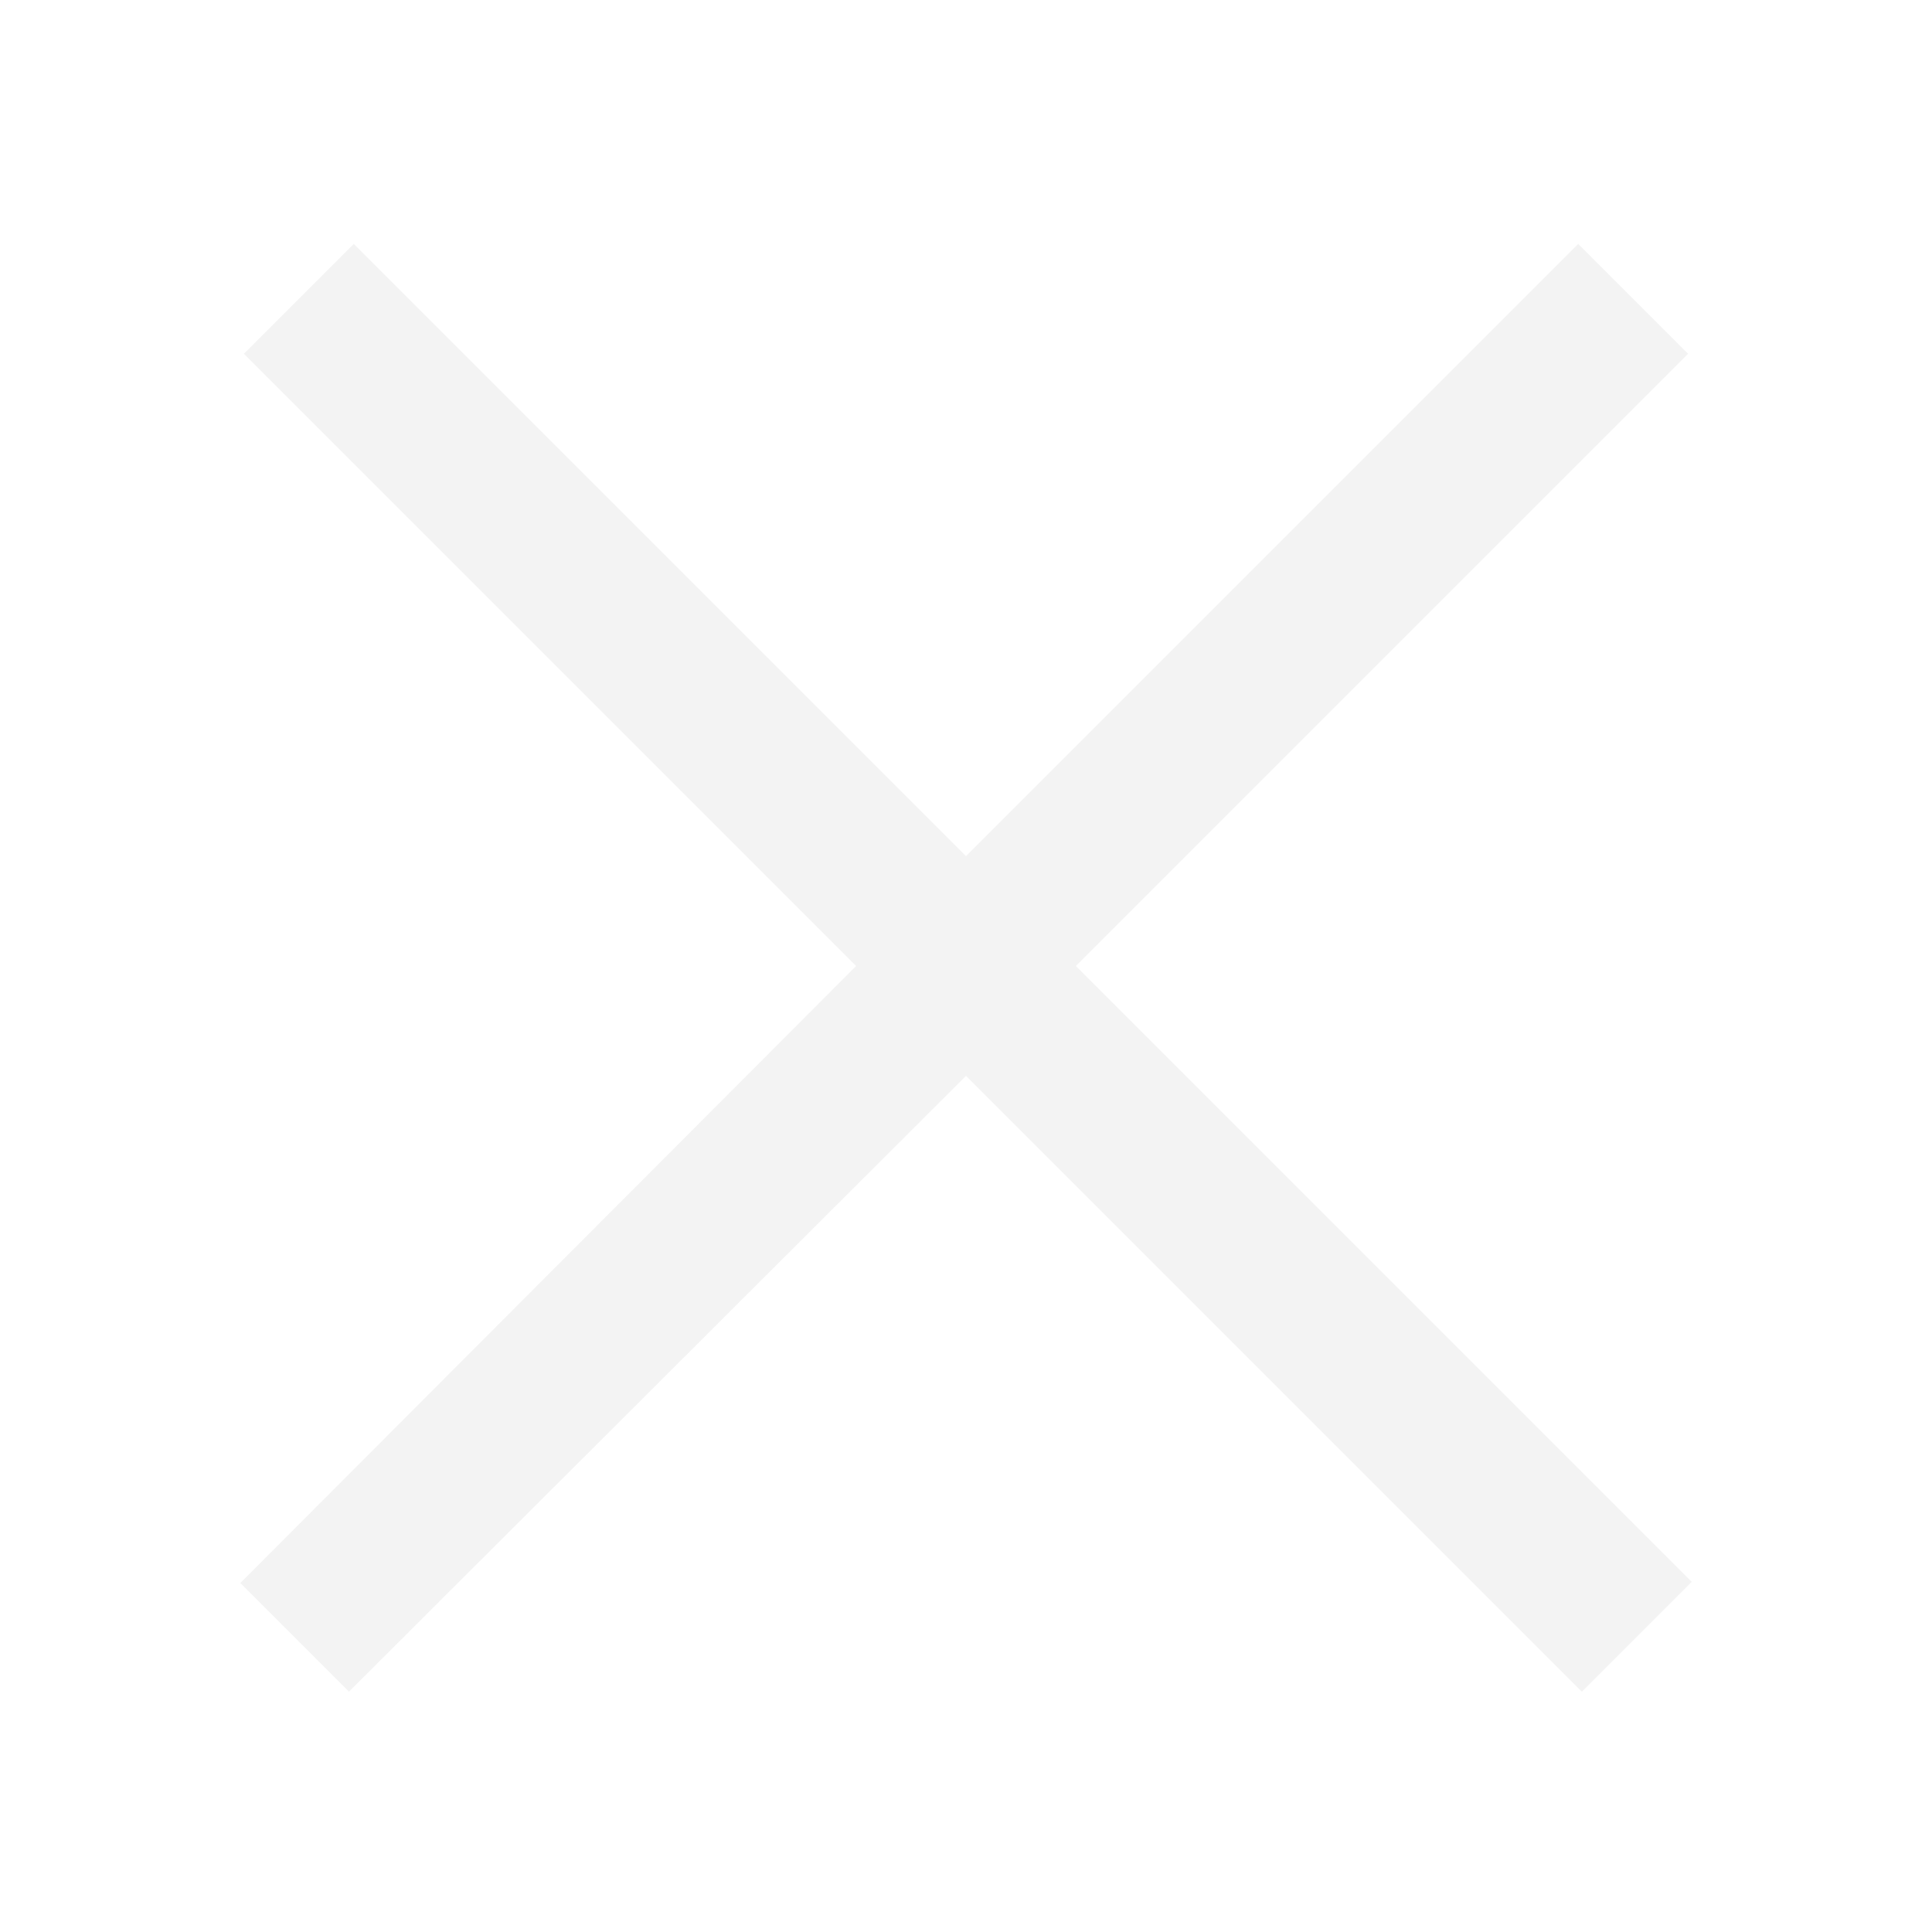
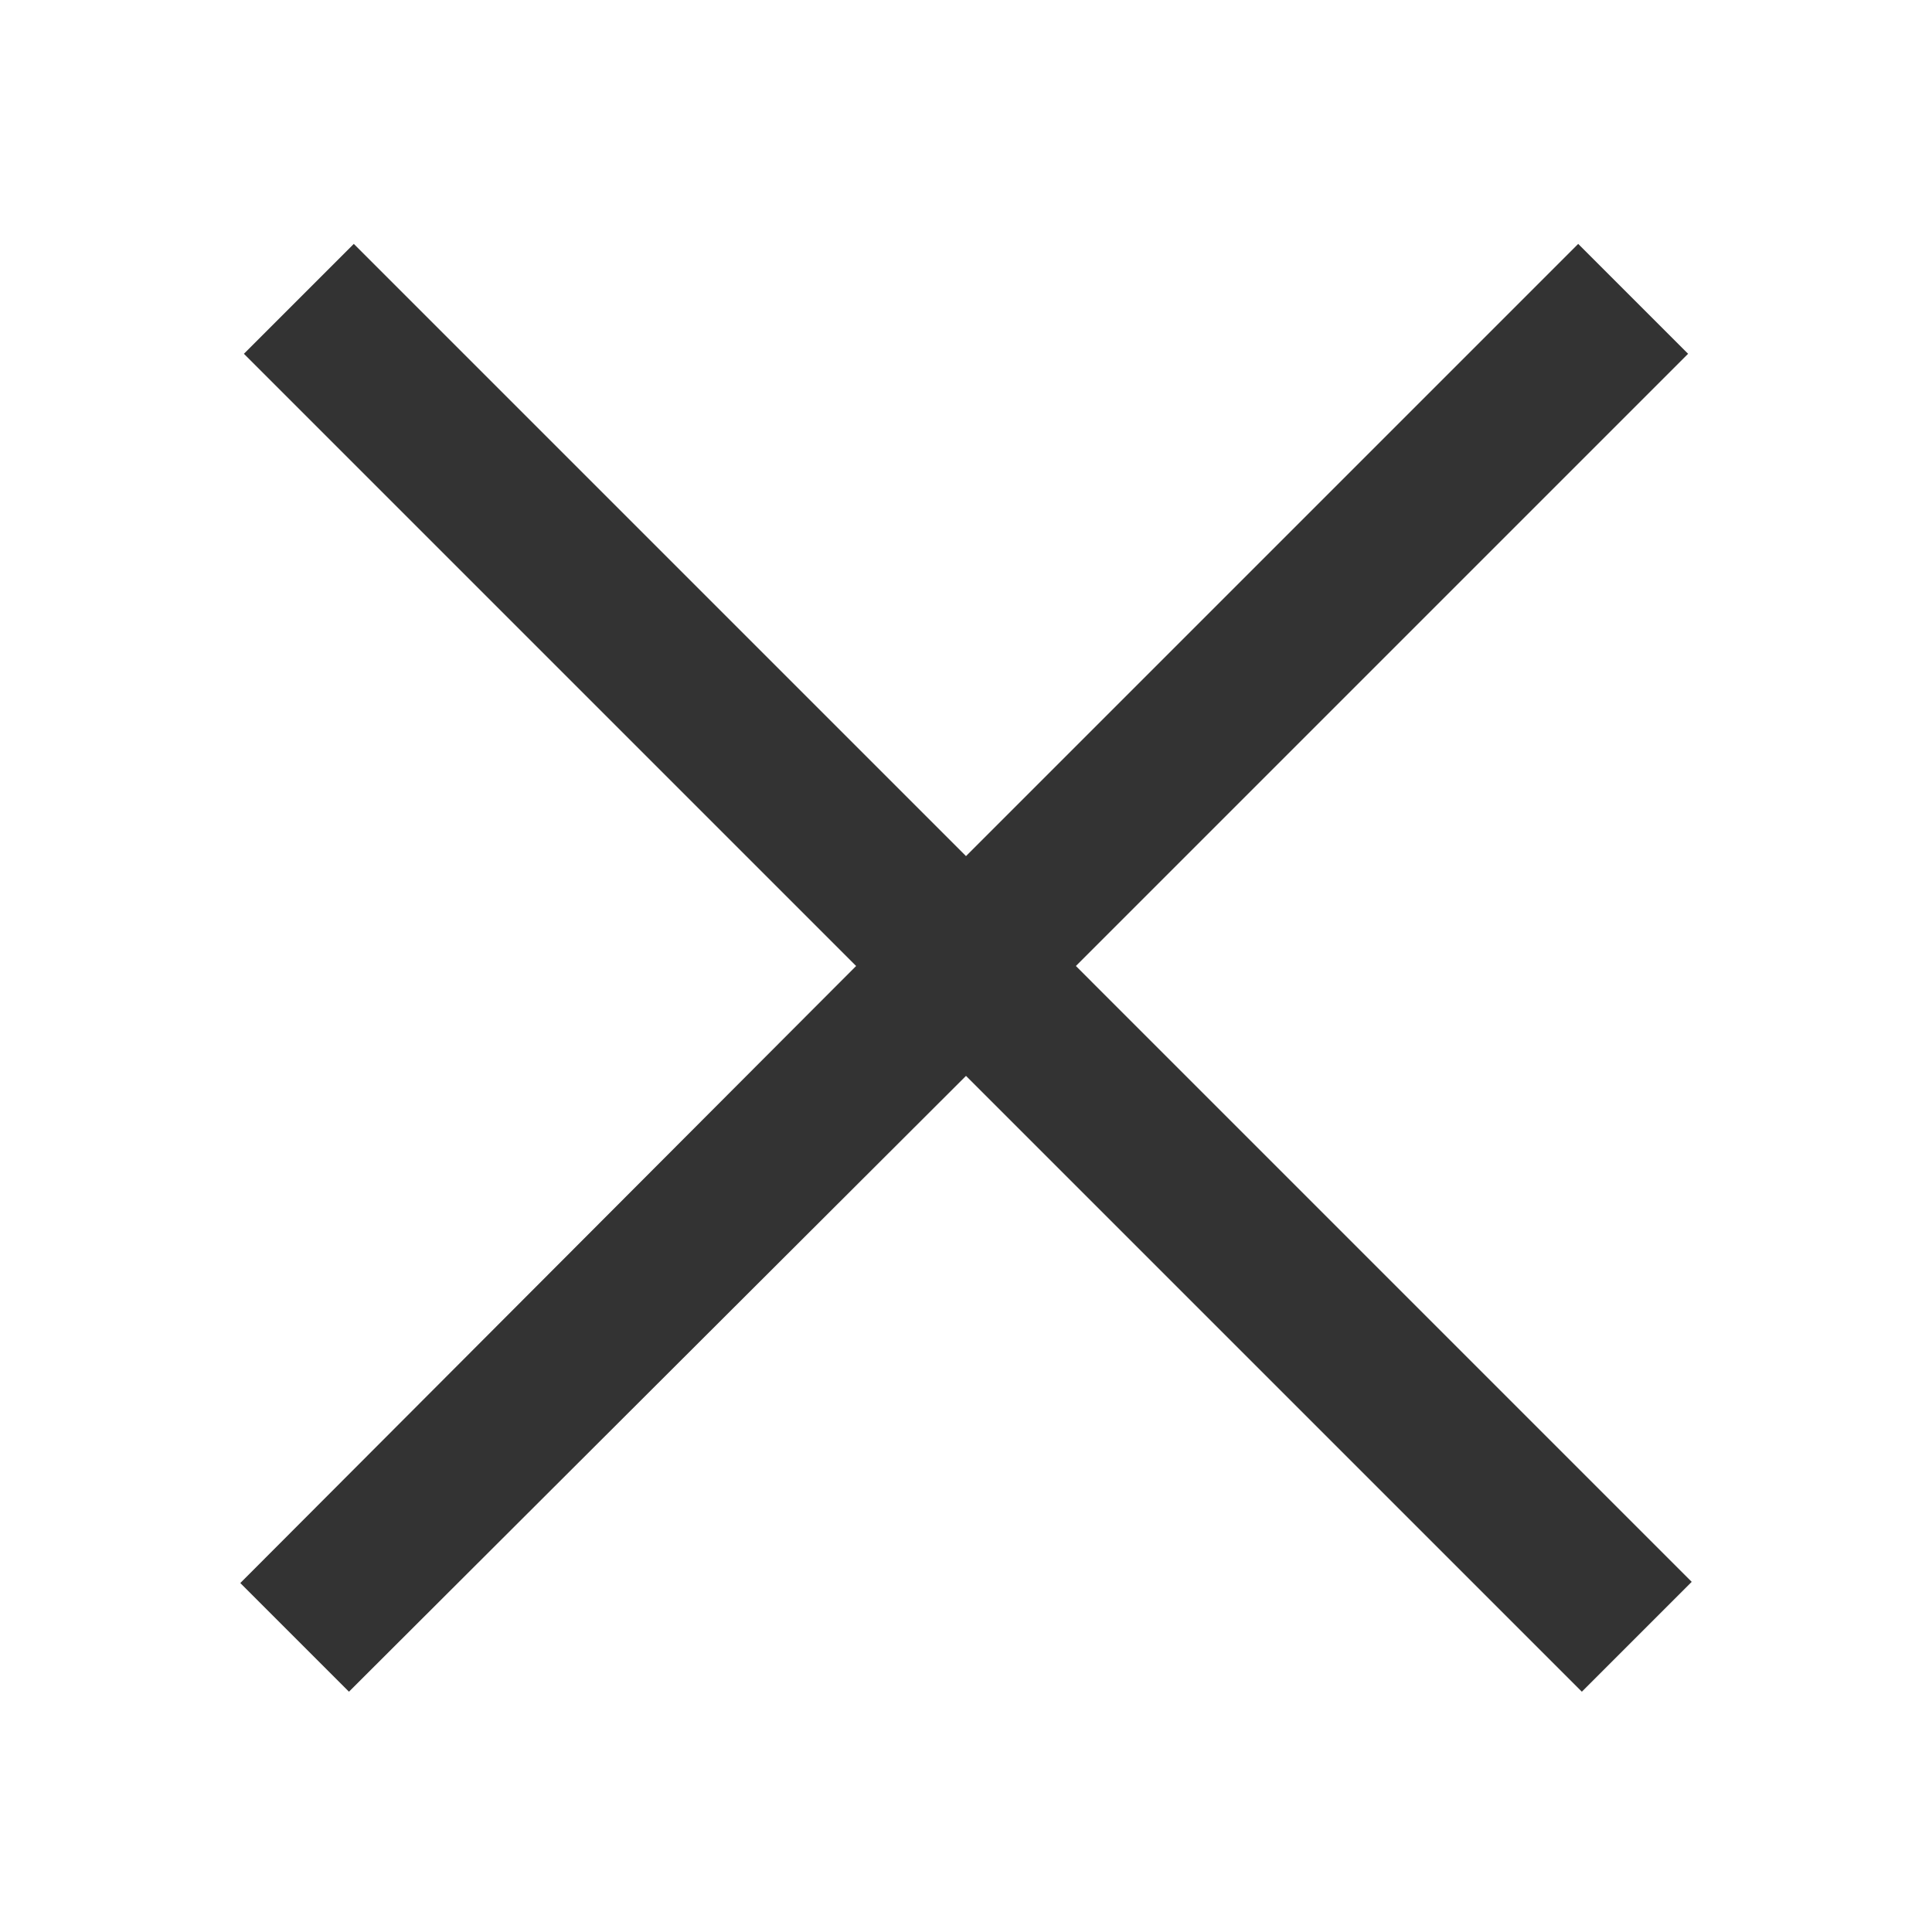
- <svg xmlns="http://www.w3.org/2000/svg" width="50" height="50" viewBox="0 0 50 50" fill="none">
-   <path d="M9.156 6.312L6.312 9.156L22.156 25L6.219 40.969L9.031 43.781L25 27.844L40.938 43.781L43.781 40.938L27.844 25L43.688 9.156L40.844 6.312L25 22.156L9.156 6.312Z" fill="#F3F3F3" />
+ <svg xmlns="http://www.w3.org/2000/svg" width="50" height="50" viewBox="0 0 50 50" fill="#333">
+   <path d="M9.156 6.312L6.312 9.156L22.156 25L6.219 40.969L9.031 43.781L25 27.844L40.938 43.781L43.781 40.938L27.844 25L43.688 9.156L40.844 6.312L25 22.156L9.156 6.312Z" />
</svg>
